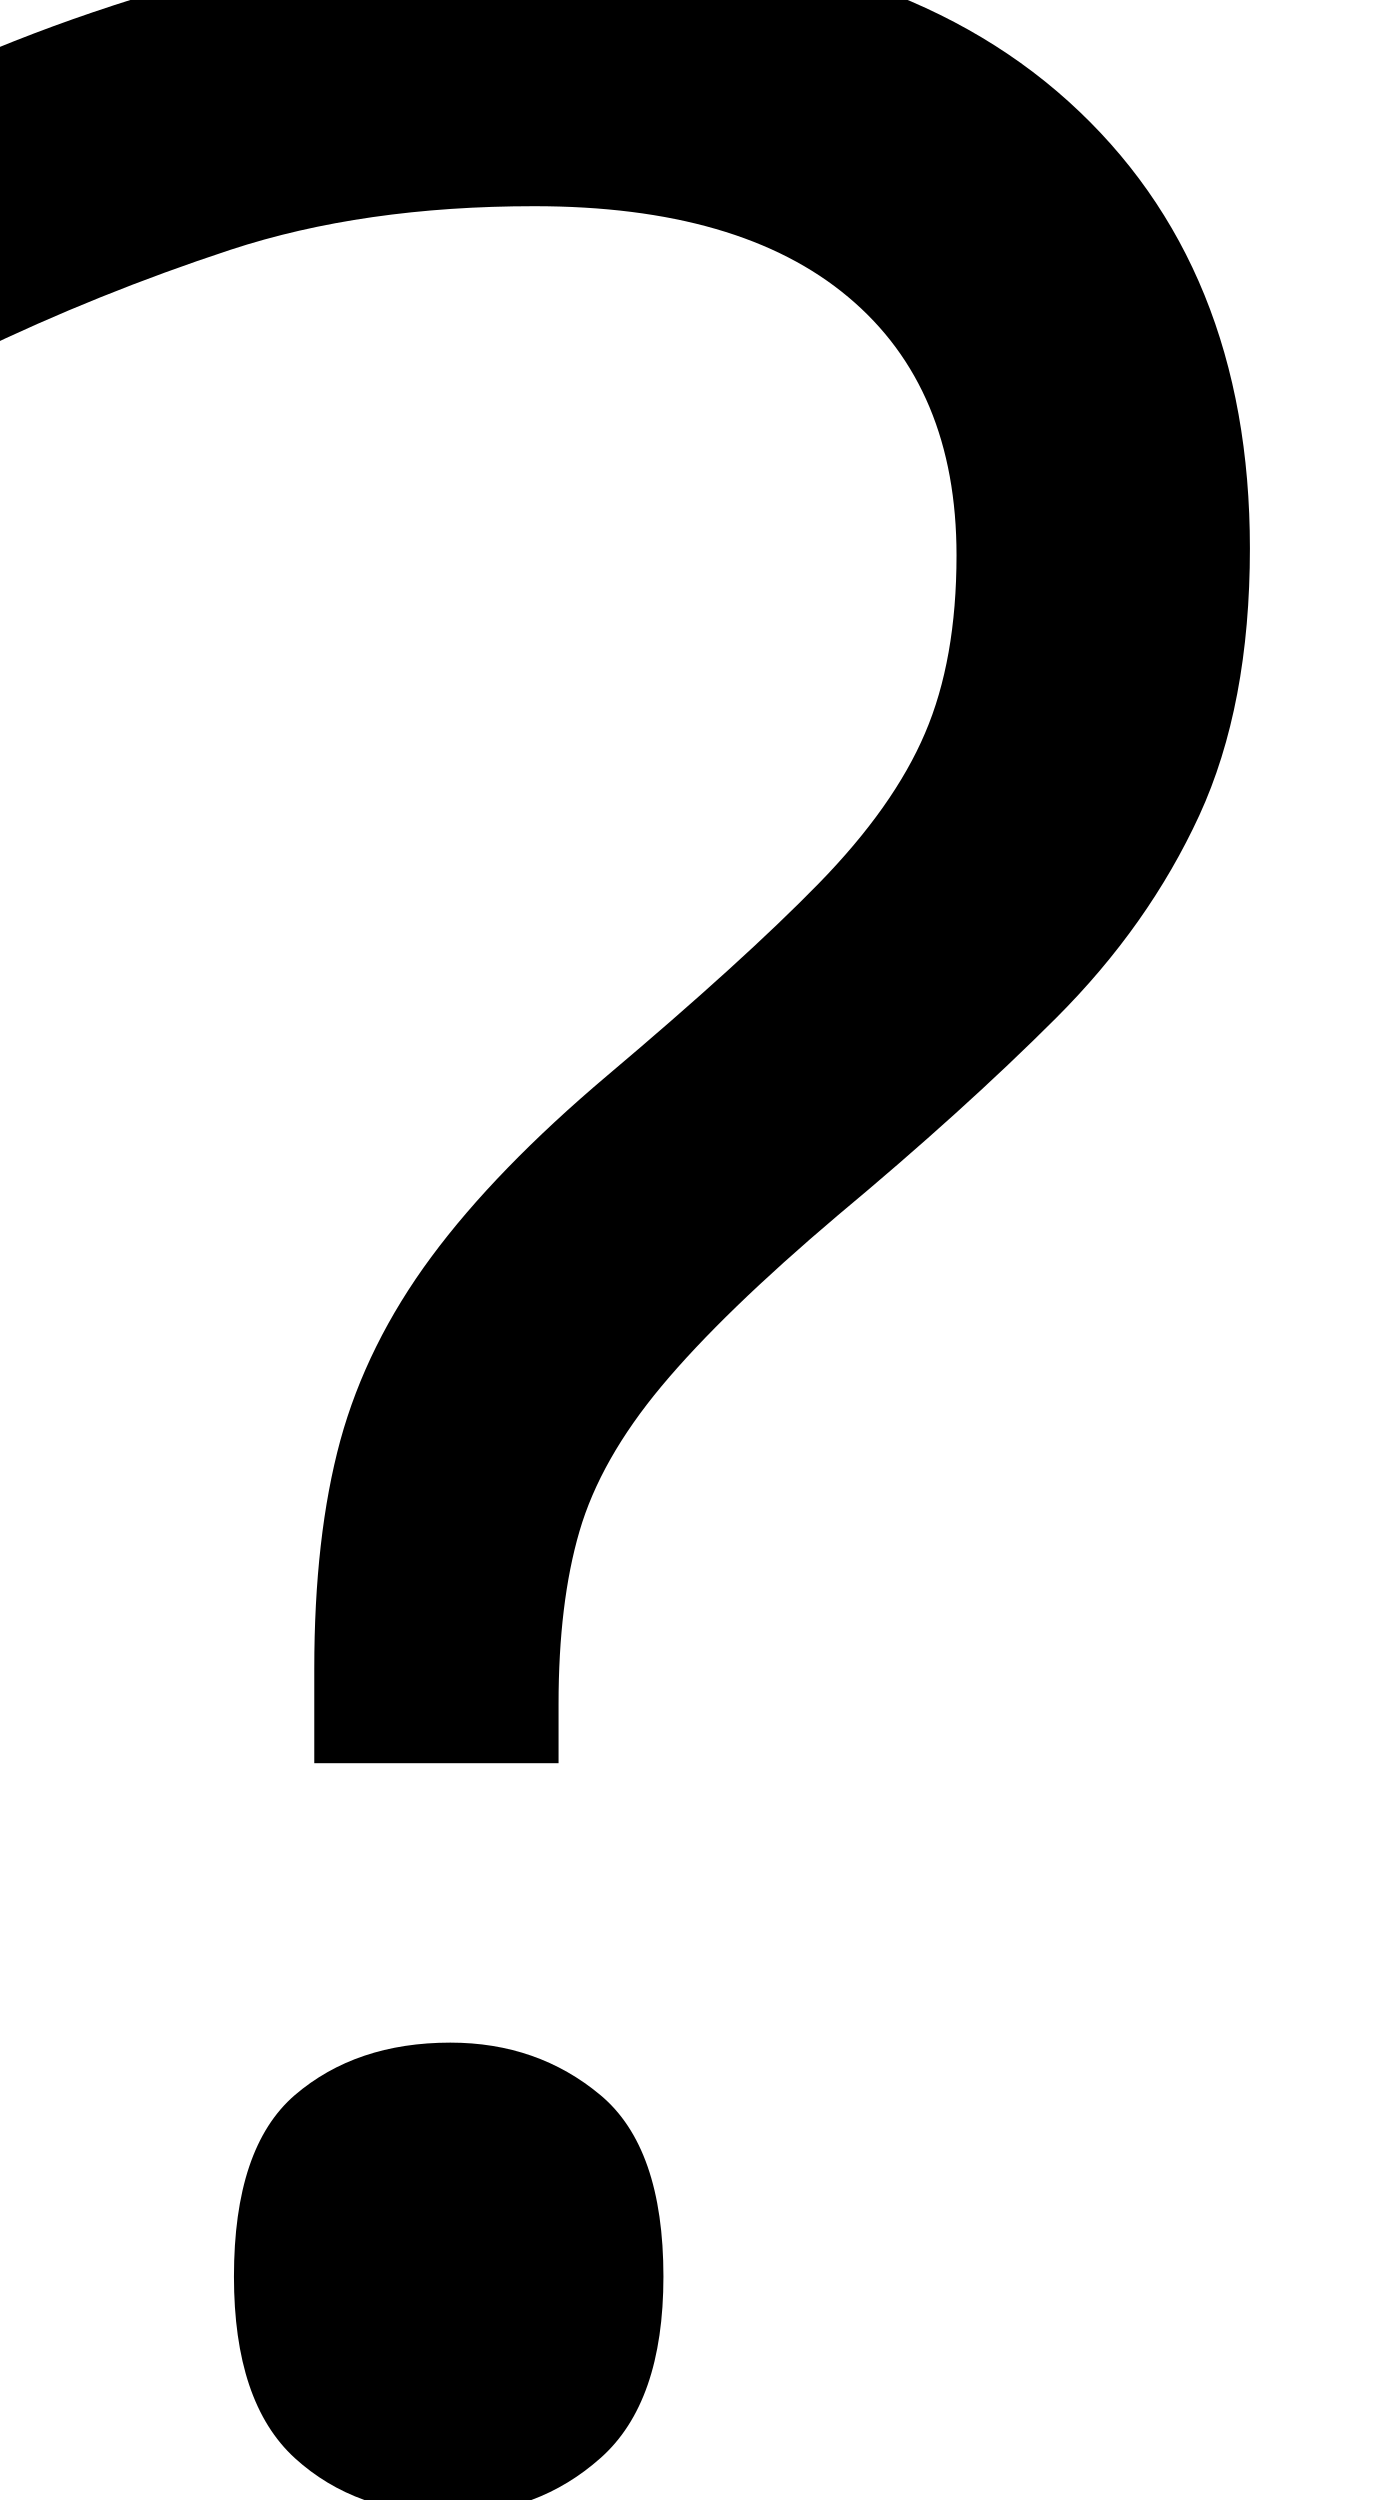
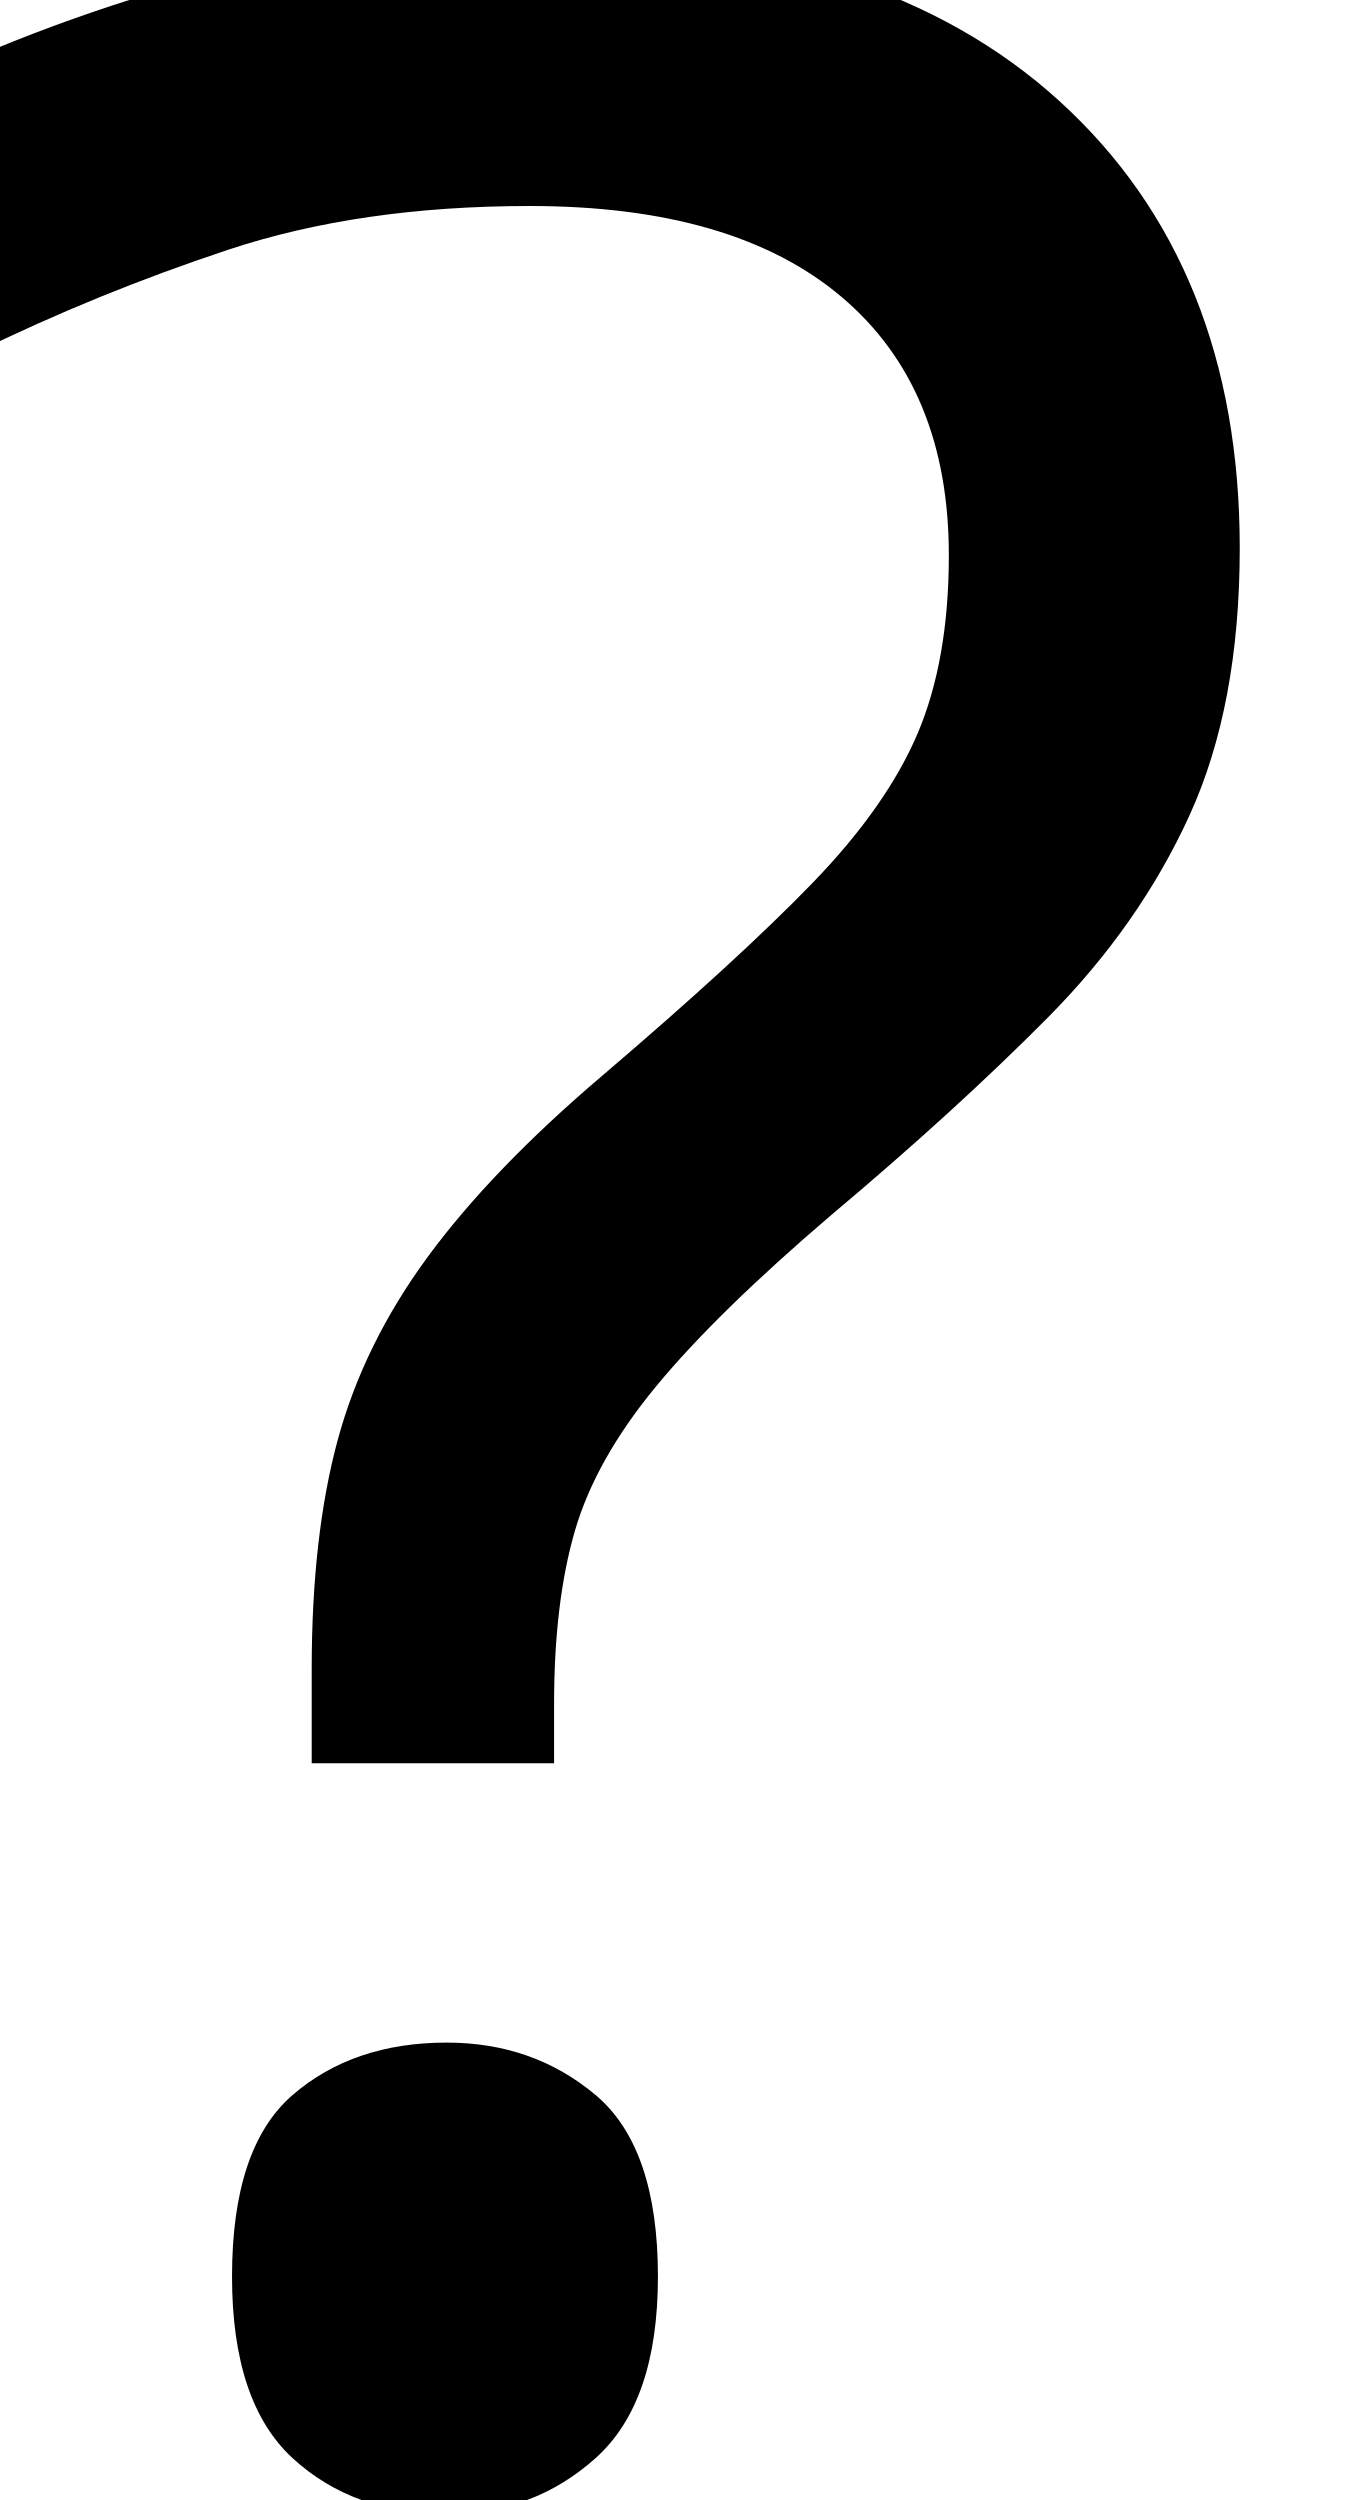
- <svg xmlns="http://www.w3.org/2000/svg" width="20.066mm" height="36.373mm" viewBox="0 0 71.1 128.88" id="svg2" version="1.1">
+ <svg xmlns="http://www.w3.org/2000/svg" width="73.285mm" height="133.941mm" viewBox="0 0 259.671 474.594" id="svg2" version="1.1">
  <defs id="defs4" />
-   <g id="layer1" transform="translate(-271.8571,-282.4251)">
-     <text xml:space="preserve" style="font-style:normal;font-variant:normal;font-weight:normal;font-stretch:normal;font-size:180px;line-height:125%;font-family:Cantarell;-inkscape-font-specification:'Cantarell, Normal';text-align:start;letter-spacing:0px;word-spacing:0px;writing-mode:lr-tb;text-anchor:start;fill:#000000;fill-opacity:1;stroke:none;stroke-width:1px;stroke-linecap:butt;stroke-linejoin:miter;stroke-opacity:1" x="262.857" y="409.505" id="text4136">
-       <tspan id="tspan4138" x="262.857" y="409.505">?</tspan>
+   <g id="layer1" transform="translate(-83.2857,63.28925)">
+     <text xml:space="preserve" style="font-style:normal;font-variant:normal;font-weight:normal;font-stretch:normal;font-size:660.113px;line-height:125%;font-family:Cantarell;-inkscape-font-specification:'Cantarell, Normal';text-align:start;letter-spacing:0px;word-spacing:0px;writing-mode:lr-tb;text-anchor:start;fill:#000000;fill-opacity:1;stroke:none;stroke-width:1px;stroke-linecap:butt;stroke-linejoin:miter;stroke-opacity:1" x="50.624" y="403.011" id="text4136" transform="scale(0.9958841,1.004133)">
+       <tspan id="tspan4138" x="50.624" y="403.011">?</tspan>
    </text>
  </g>
</svg>
